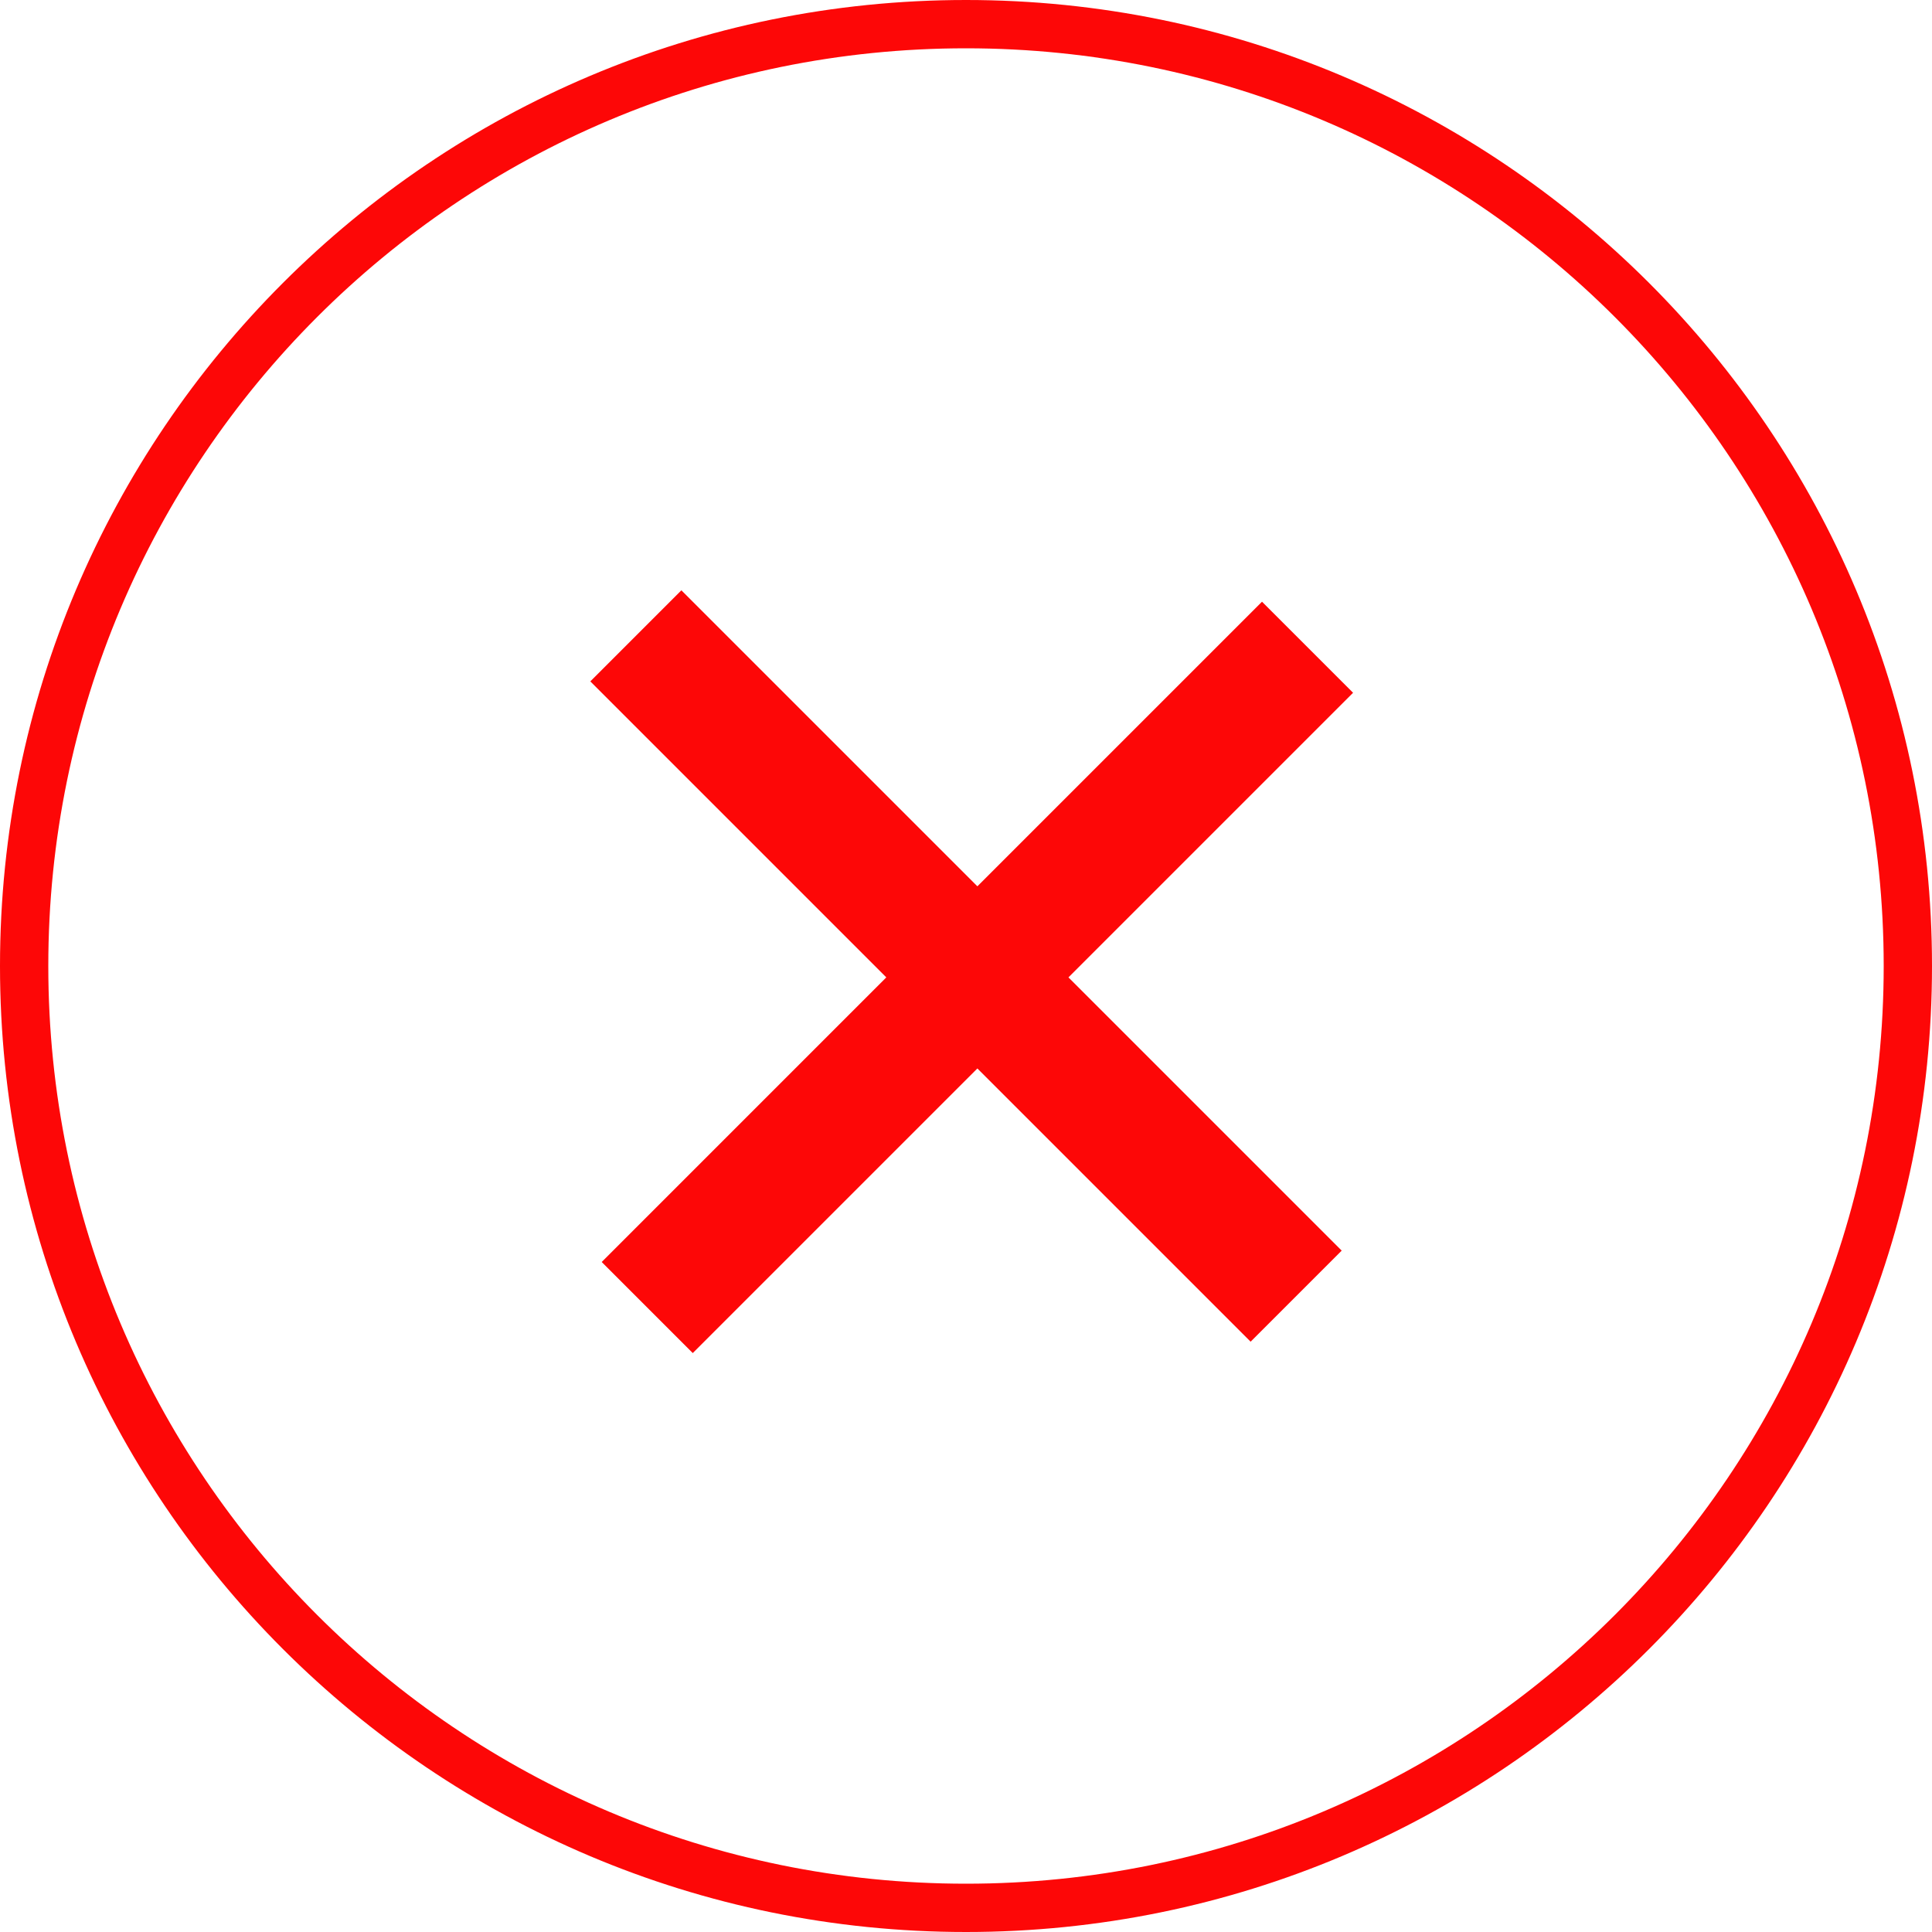
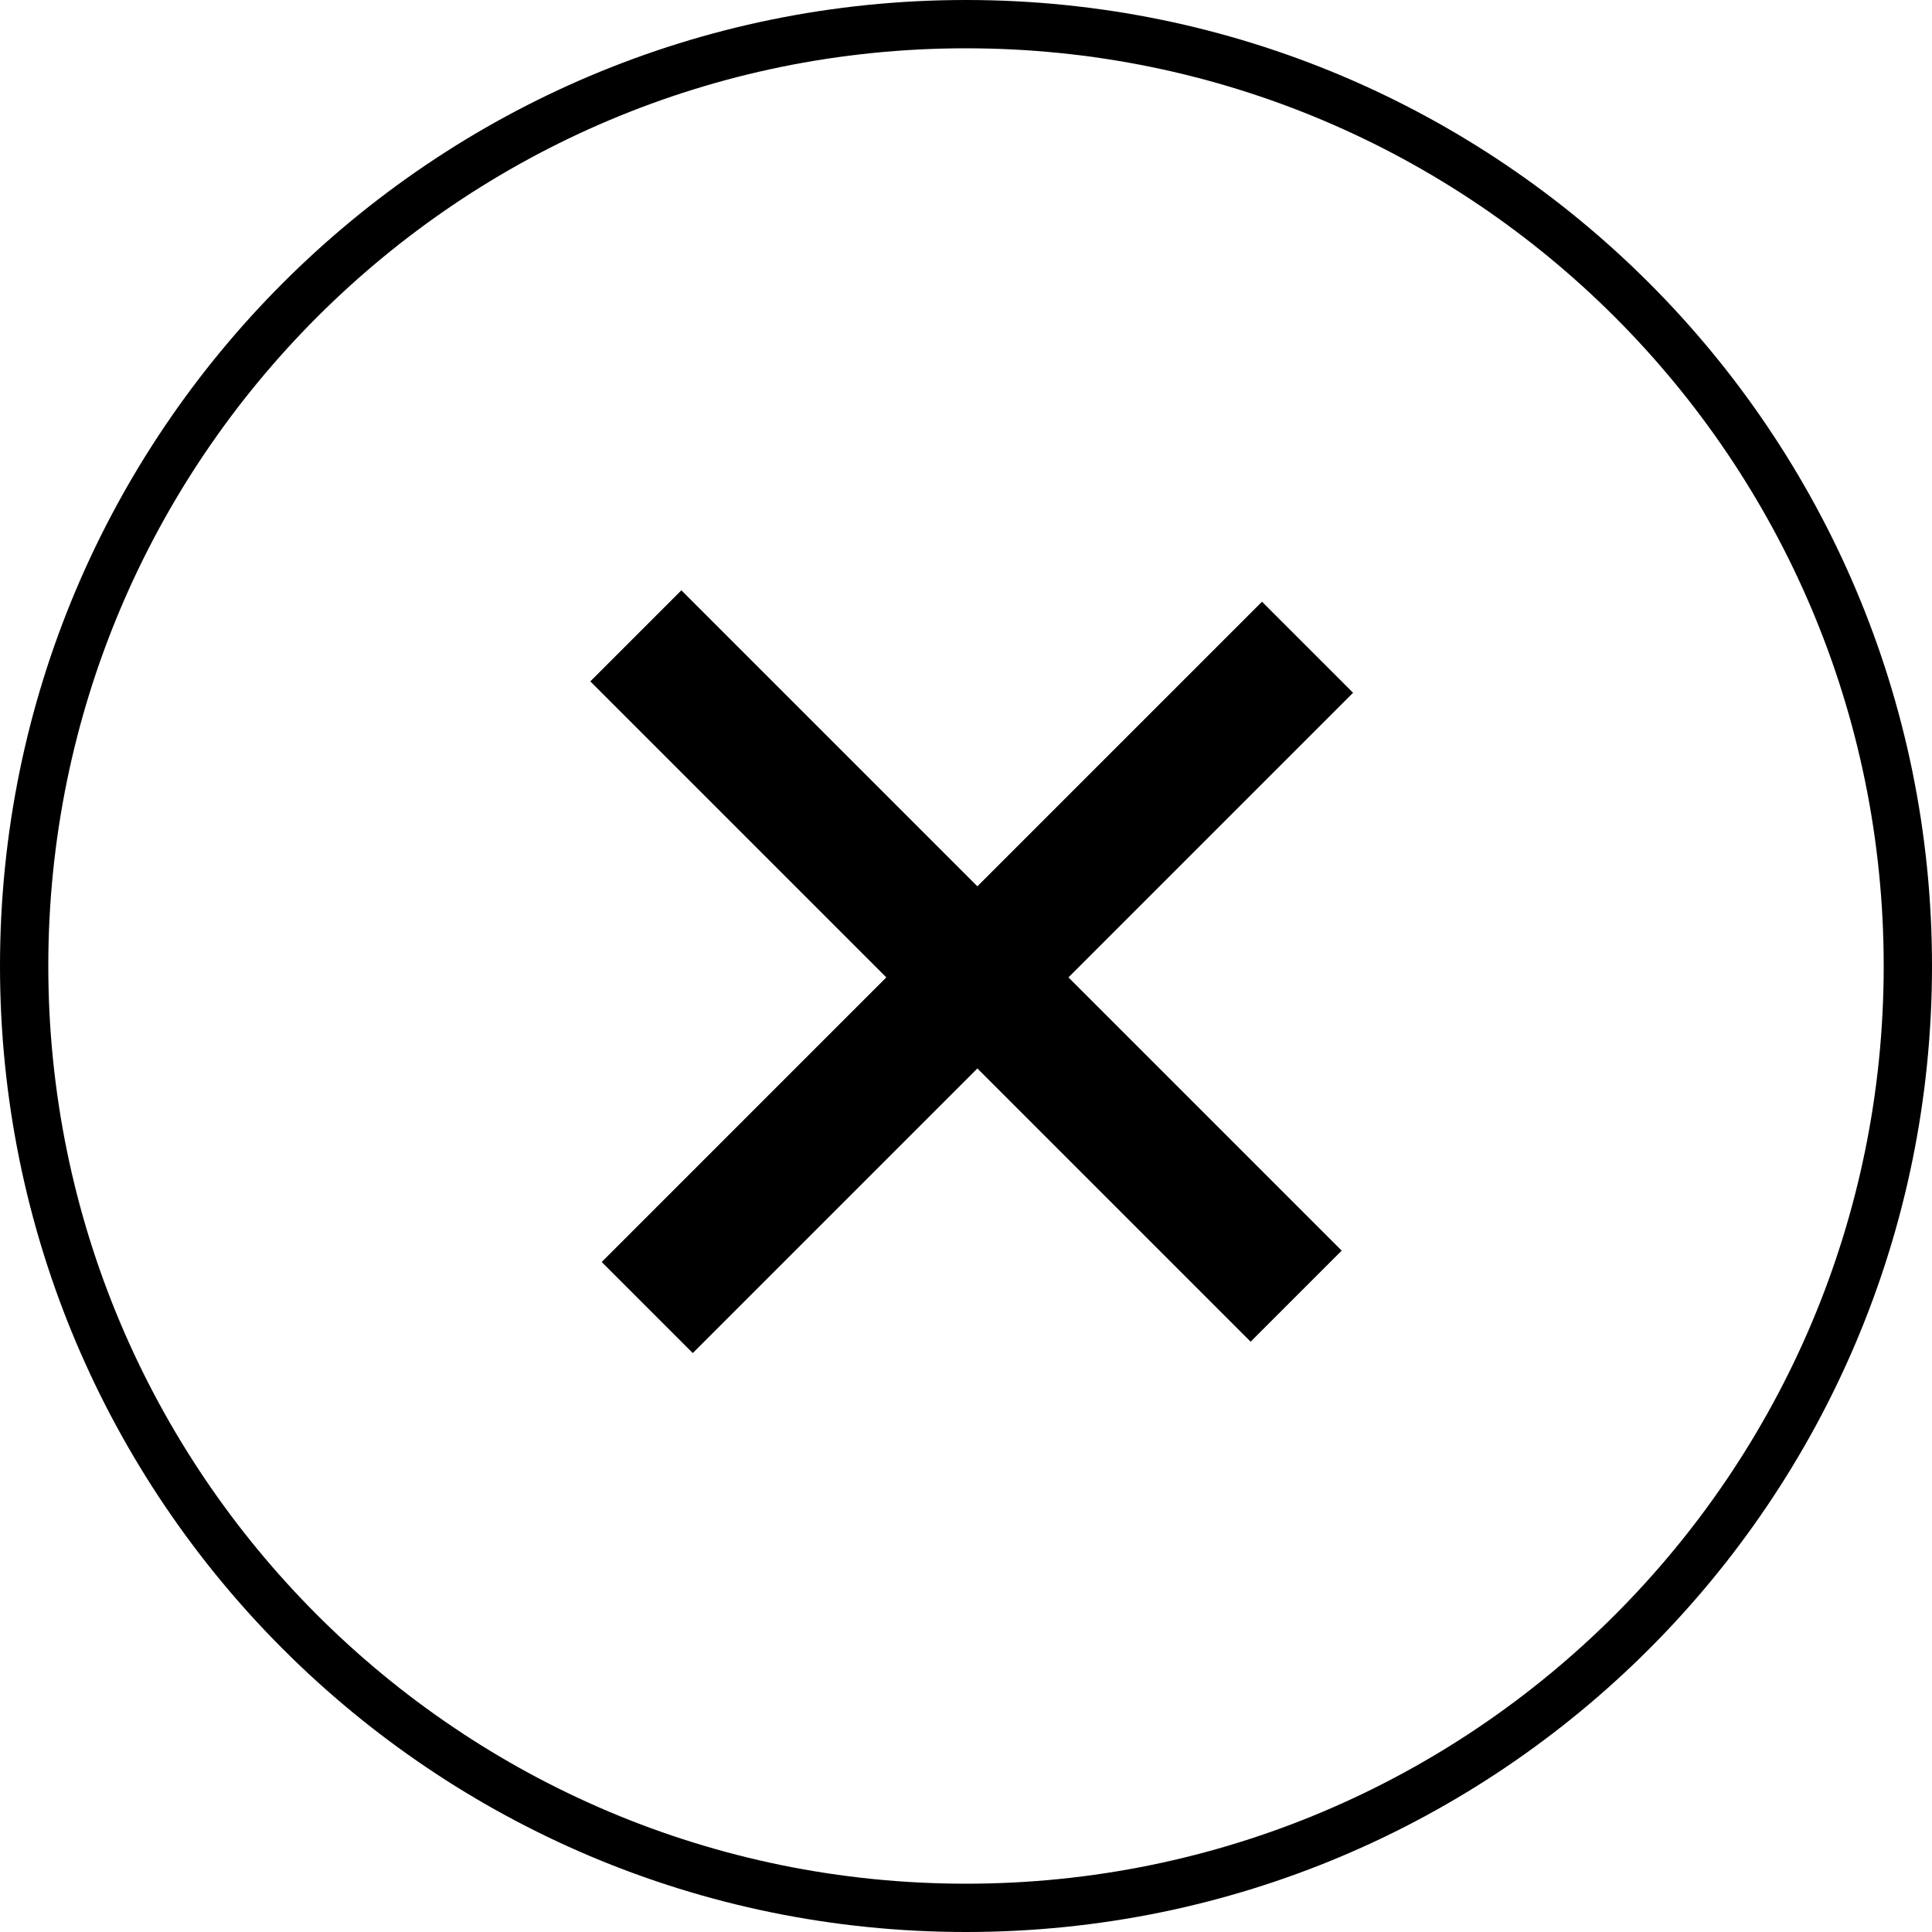
<svg xmlns="http://www.w3.org/2000/svg" width="120" height="120" viewBox="0 0 120 120" fill="none">
-   <path fill-rule="evenodd" clip-rule="evenodd" d="M60 117C91.48 117 117 91.48 117 60C117 28.52 91.48 3 60 3C28.52 3 3 28.52 3 60C3 91.48 28.52 117 60 117ZM60 120C93.137 120 120 93.137 120 60C120 26.863 93.137 0 60 0C26.863 0 0 26.863 0 60C0 93.137 26.863 120 60 120ZM55.05 60.707L36.666 42.322L42.322 36.665L60.707 55.05L78.385 37.373L84.042 43.029L66.364 60.707L83.335 77.678L77.678 83.335L60.707 66.364L43.029 84.042L37.373 78.385L55.05 60.707Z" fill="#FD0707" />
+   <path fill-rule="evenodd" clip-rule="evenodd" d="M60 117C91.48 117 117 91.48 117 60C117 28.52 91.48 3 60 3C28.52 3 3 28.52 3 60C3 91.48 28.52 117 60 117ZM60 120C93.137 120 120 93.137 120 60C120 26.863 93.137 0 60 0C26.863 0 0 26.863 0 60C0 93.137 26.863 120 60 120ZM55.05 60.707L36.666 42.322L42.322 36.665L60.707 55.05L78.385 37.373L84.042 43.029L66.364 60.707L83.335 77.678L77.678 83.335L60.707 66.364L43.029 84.042L37.373 78.385L55.05 60.707Z" fill="#000000" />
</svg>
